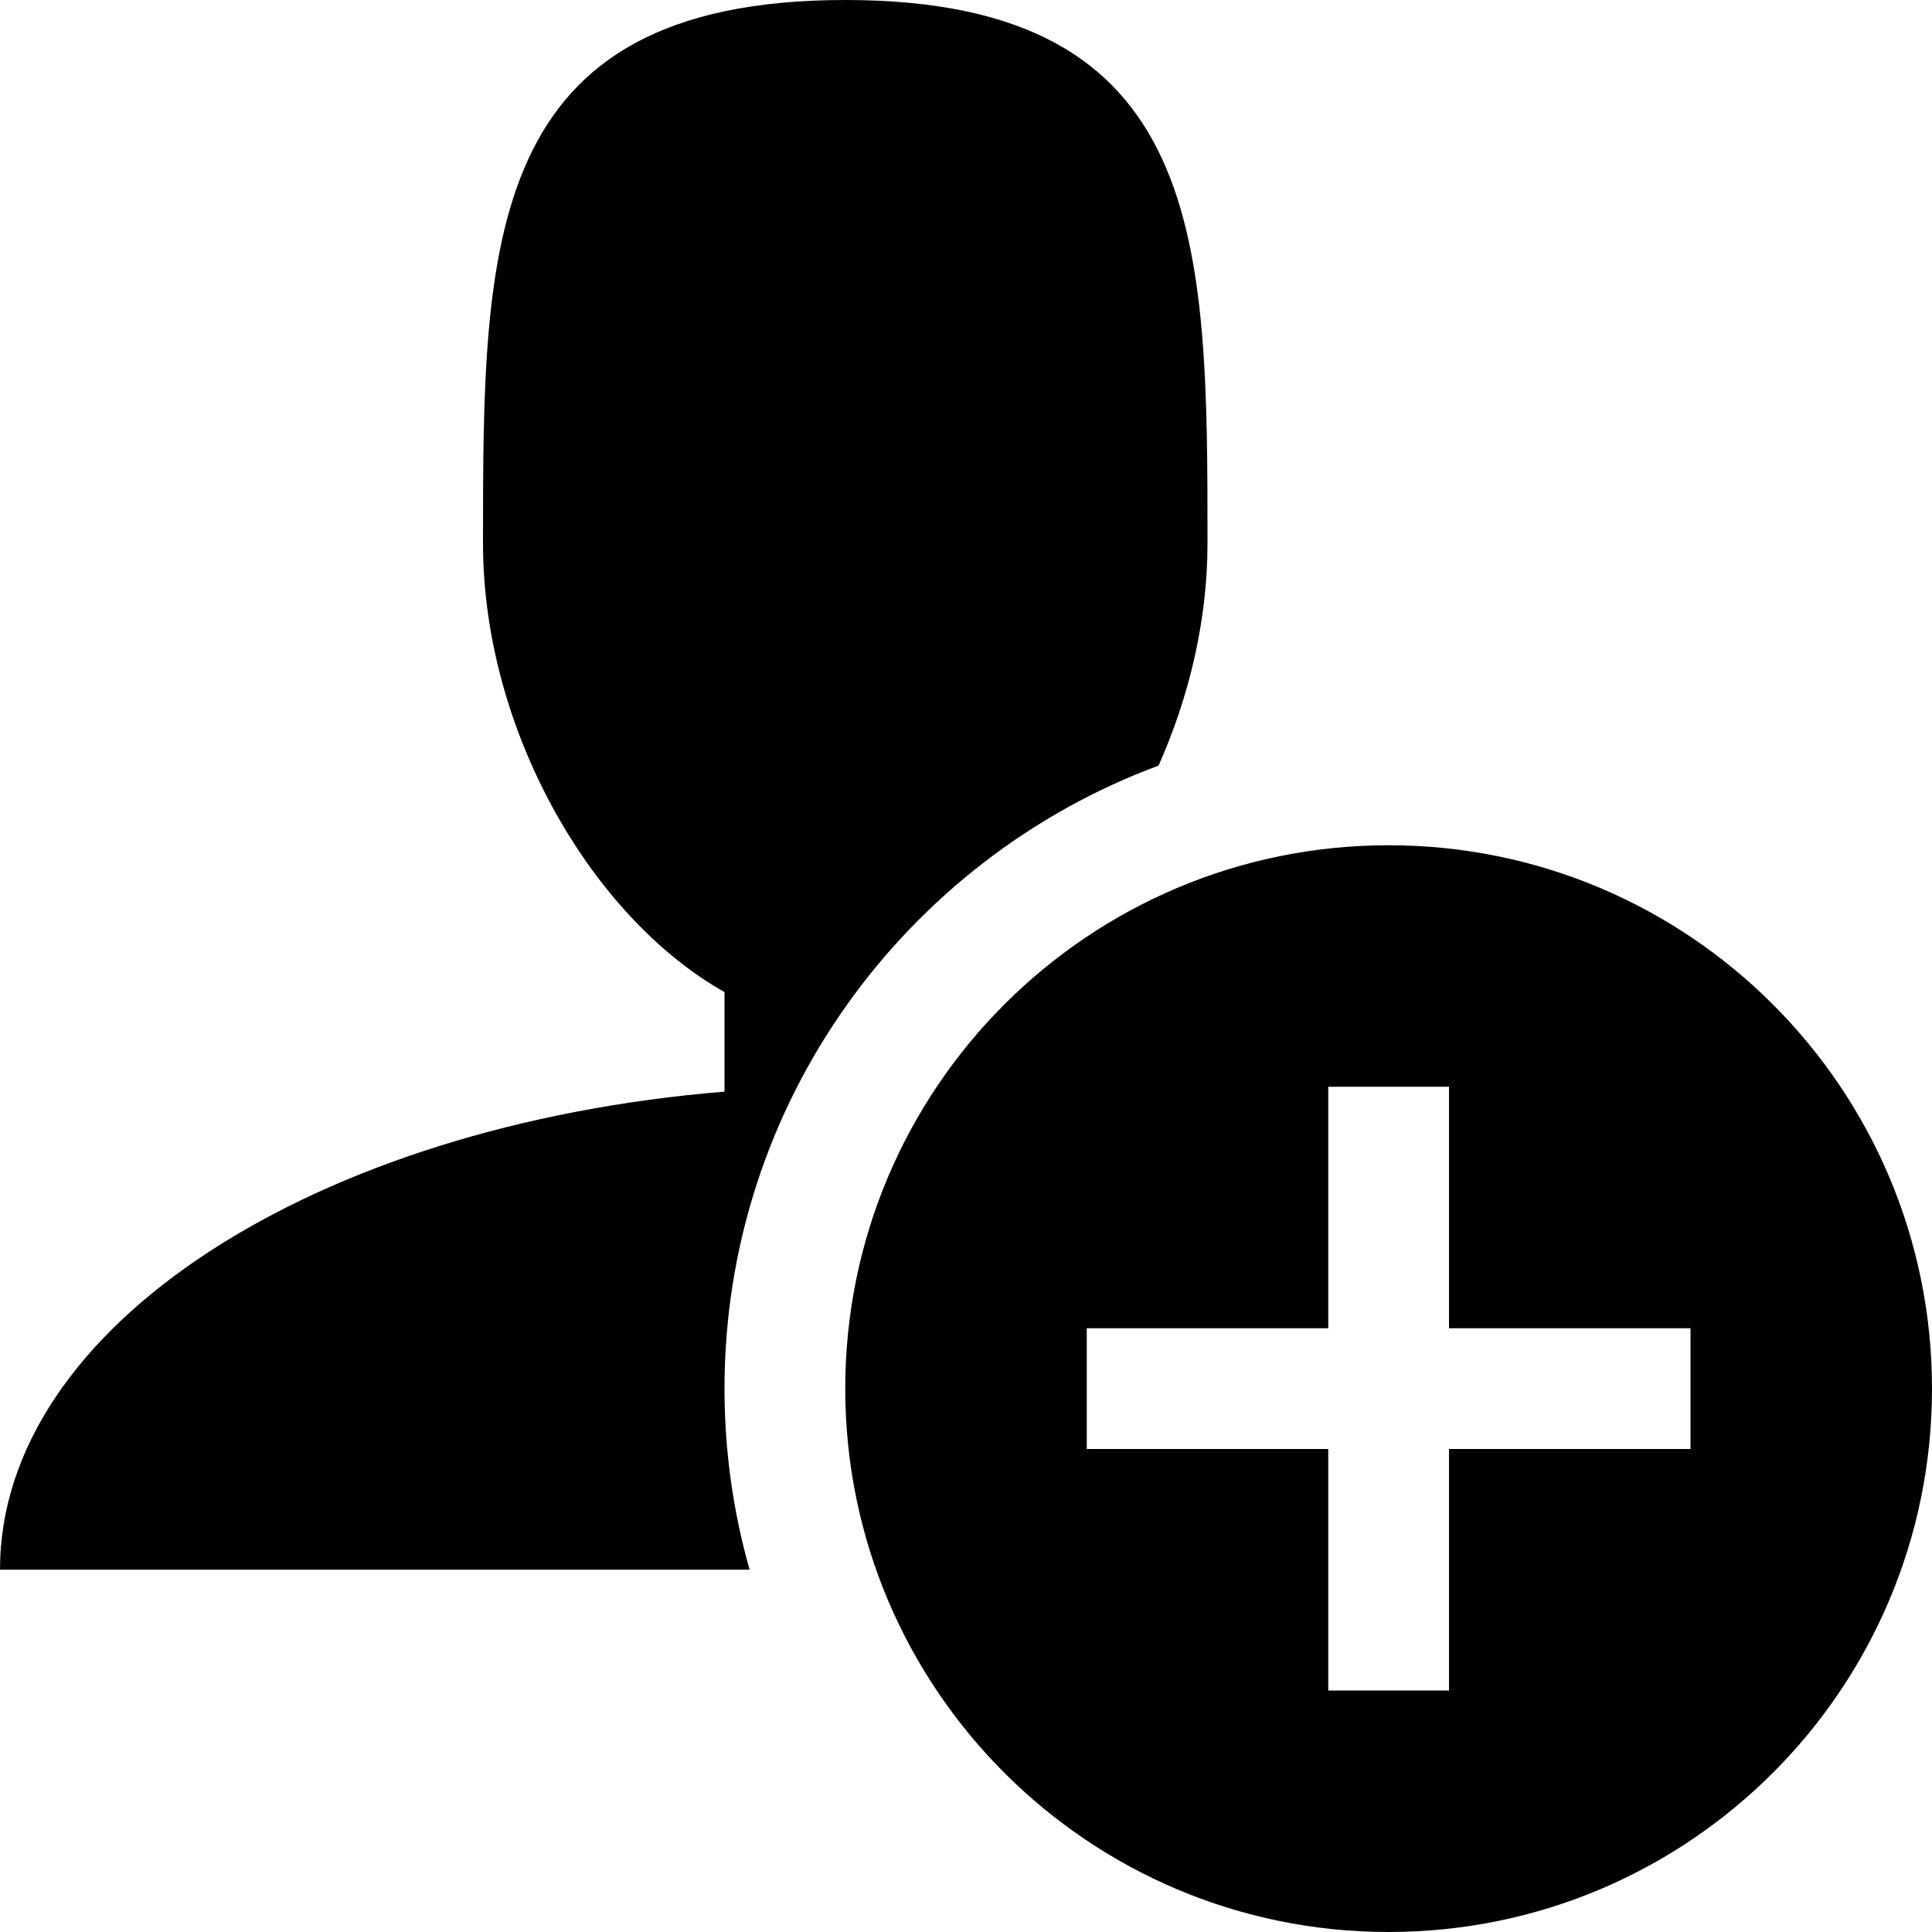
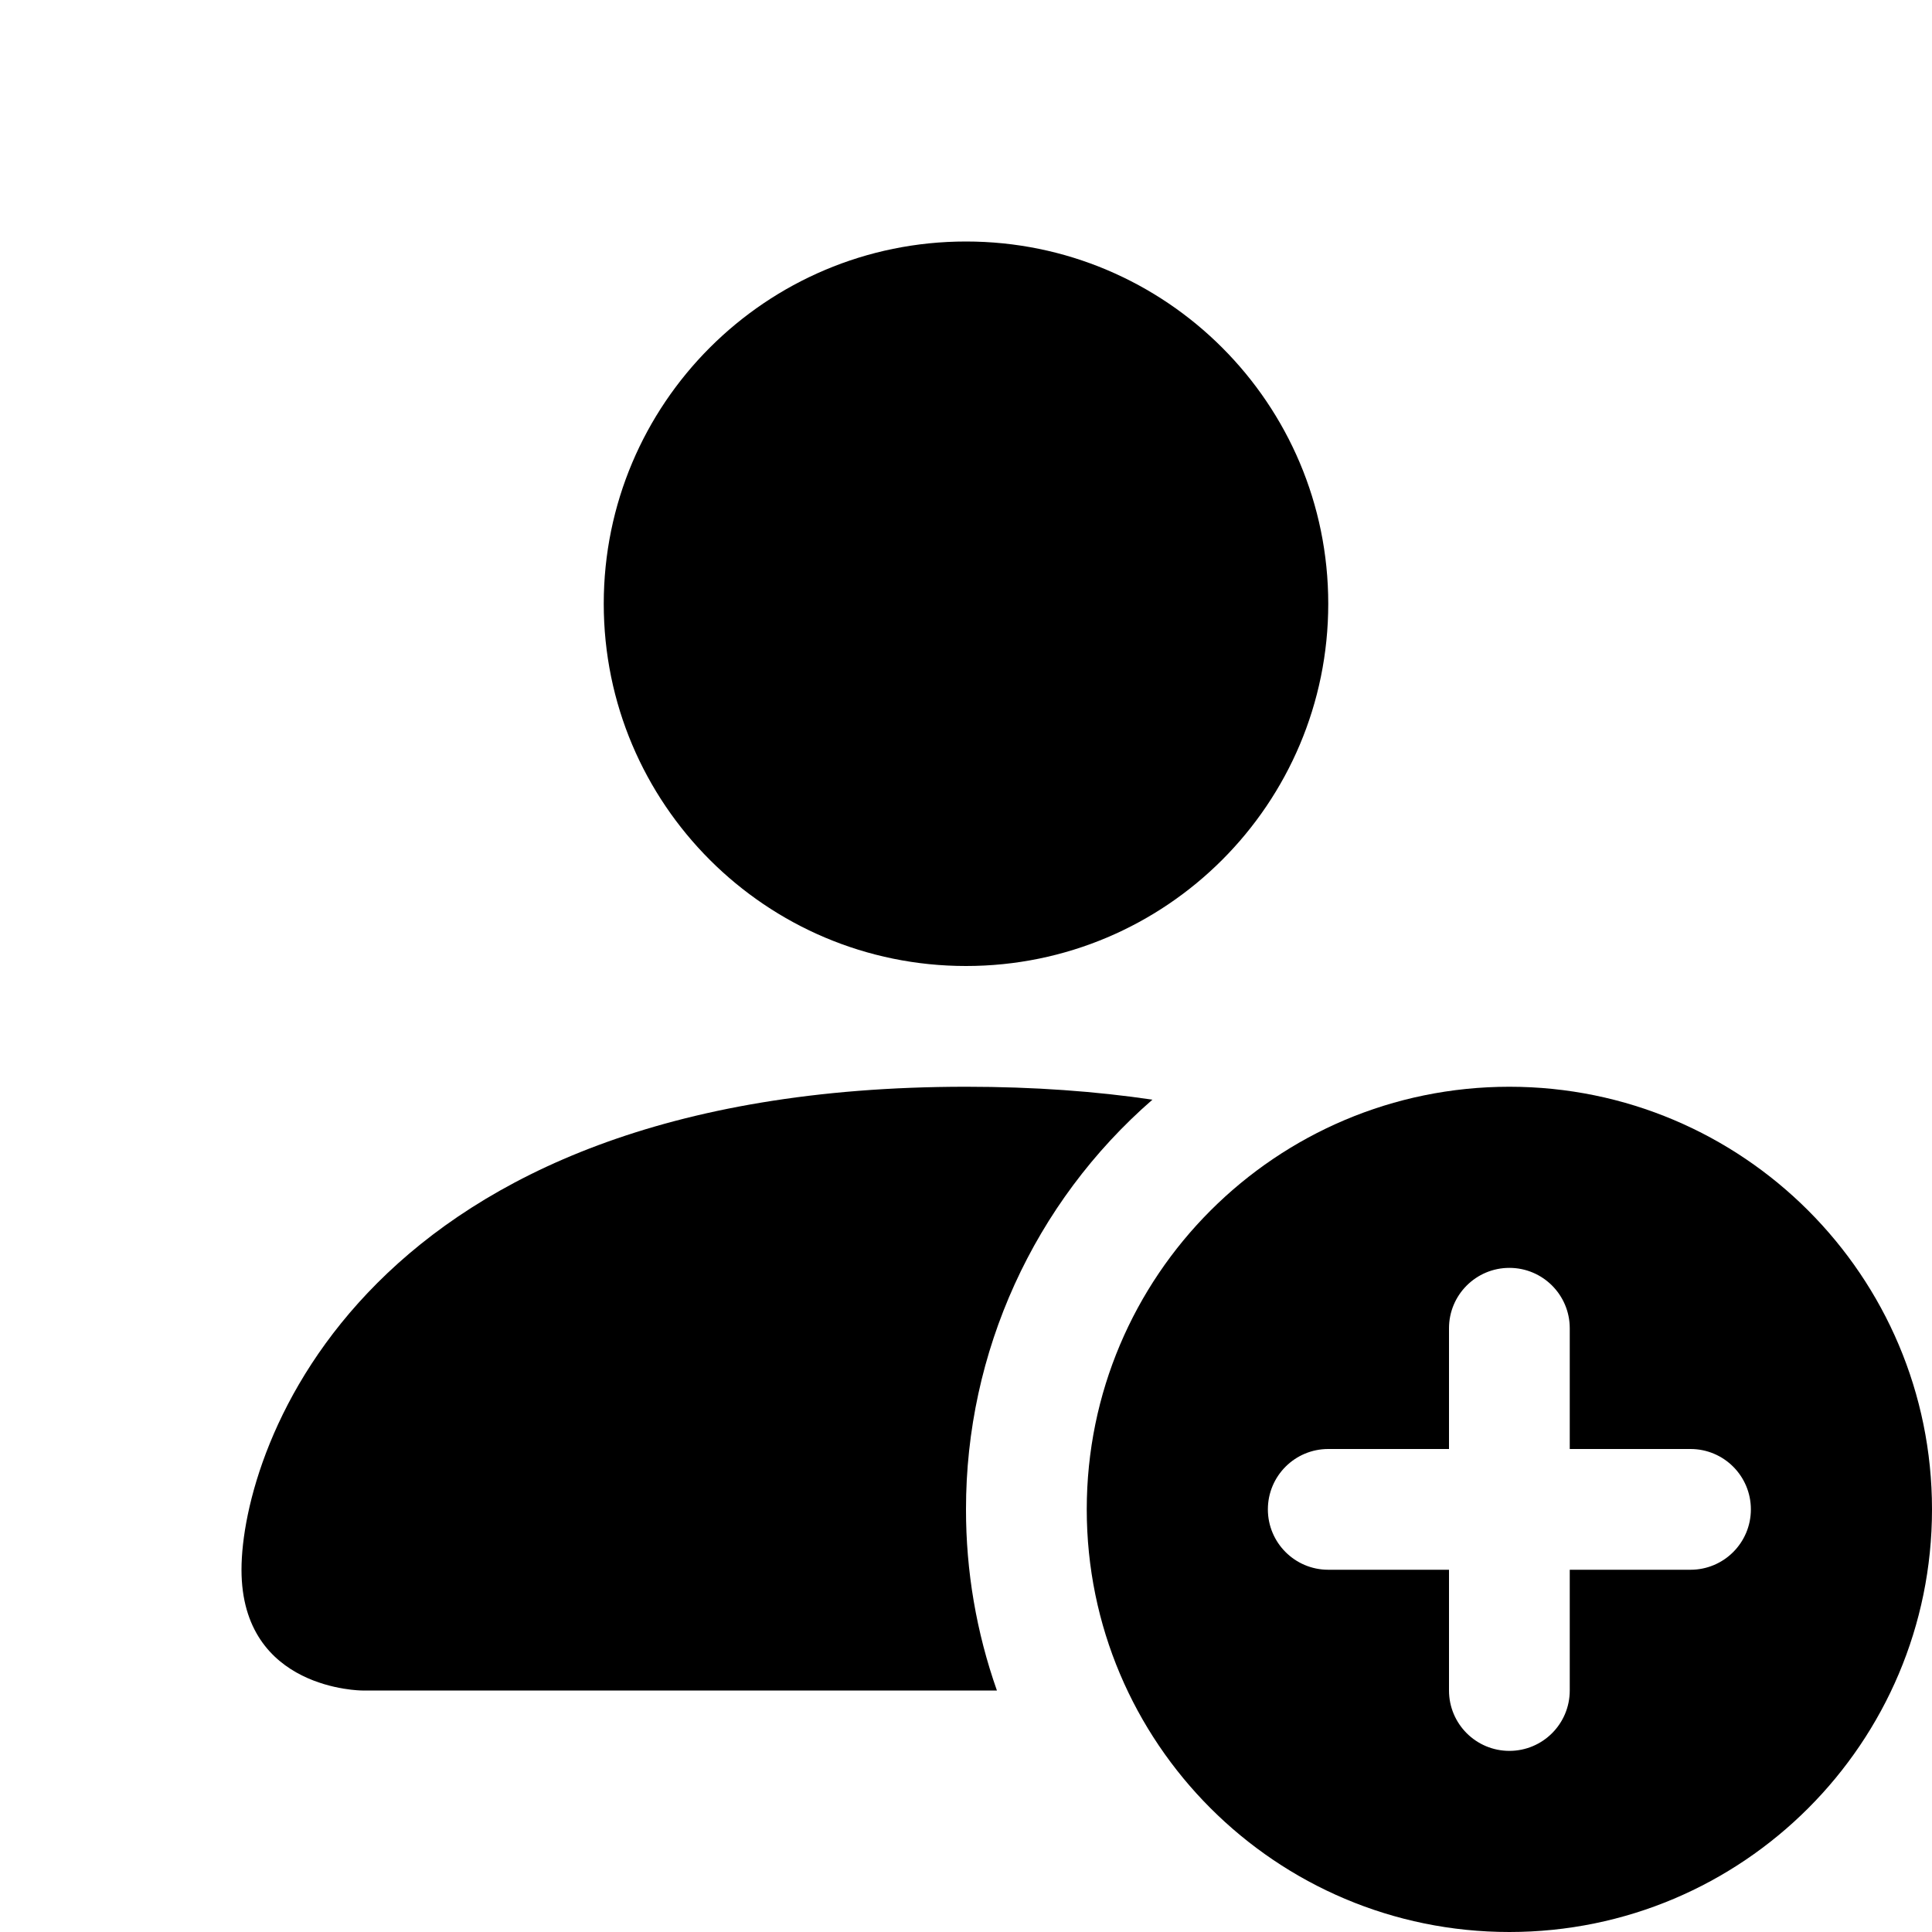
- <svg xmlns="http://www.w3.org/2000/svg" version="1.1" width="32" height="32" viewBox="0 0 32 32">
-   <path d="M12 23c0-4.726 2.996-8.765 7.189-10.319 0.509-1.142 0.811-2.411 0.811-3.681 0-4.971 0-9-6-9s-6 4.029-6 9c0 3.096 1.797 6.191 4 7.432v1.649c-6.784 0.555-12 3.888-12 7.918h12.416c-0.271-0.954-0.416-1.96-0.416-3z" />
-   <path d="M23 14c-4.971 0-9 4.029-9 9s4.029 9 9 9c4.971 0 9-4.029 9-9s-4.029-9-9-9zM28 24h-4v4h-2v-4h-4v-2h4v-4h2v4h4v2z" />
+ <svg xmlns="http://www.w3.org/2000/svg" width="16" height="16" fill="currentColor" class="bi bi-person-fill-add" viewBox="0 0 16 16">
+   <path d="M12.5 16a3.5 3.5 0 1 0 0-7 3.5 3.5 0 0 0 0 7Zm.5-5v1h1a.5.5 0 0 1 0 1h-1v1a.5.5 0 0 1-1 0v-1h-1a.5.5 0 0 1 0-1h1v-1a.5.5 0 0 1 1 0Zm-2-6a3 3 0 1 1-6 0 3 3 0 0 1 6 0Z" />
+   <path d="M2 13c0 1 1 1 1 1h5.256A4.493 4.493 0 0 1 8 12.5a4.49 4.49 0 0 1 1.544-3.393C9.077 9.038 8.564 9 8 9c-5 0-6 3-6 4Z" />
</svg>
